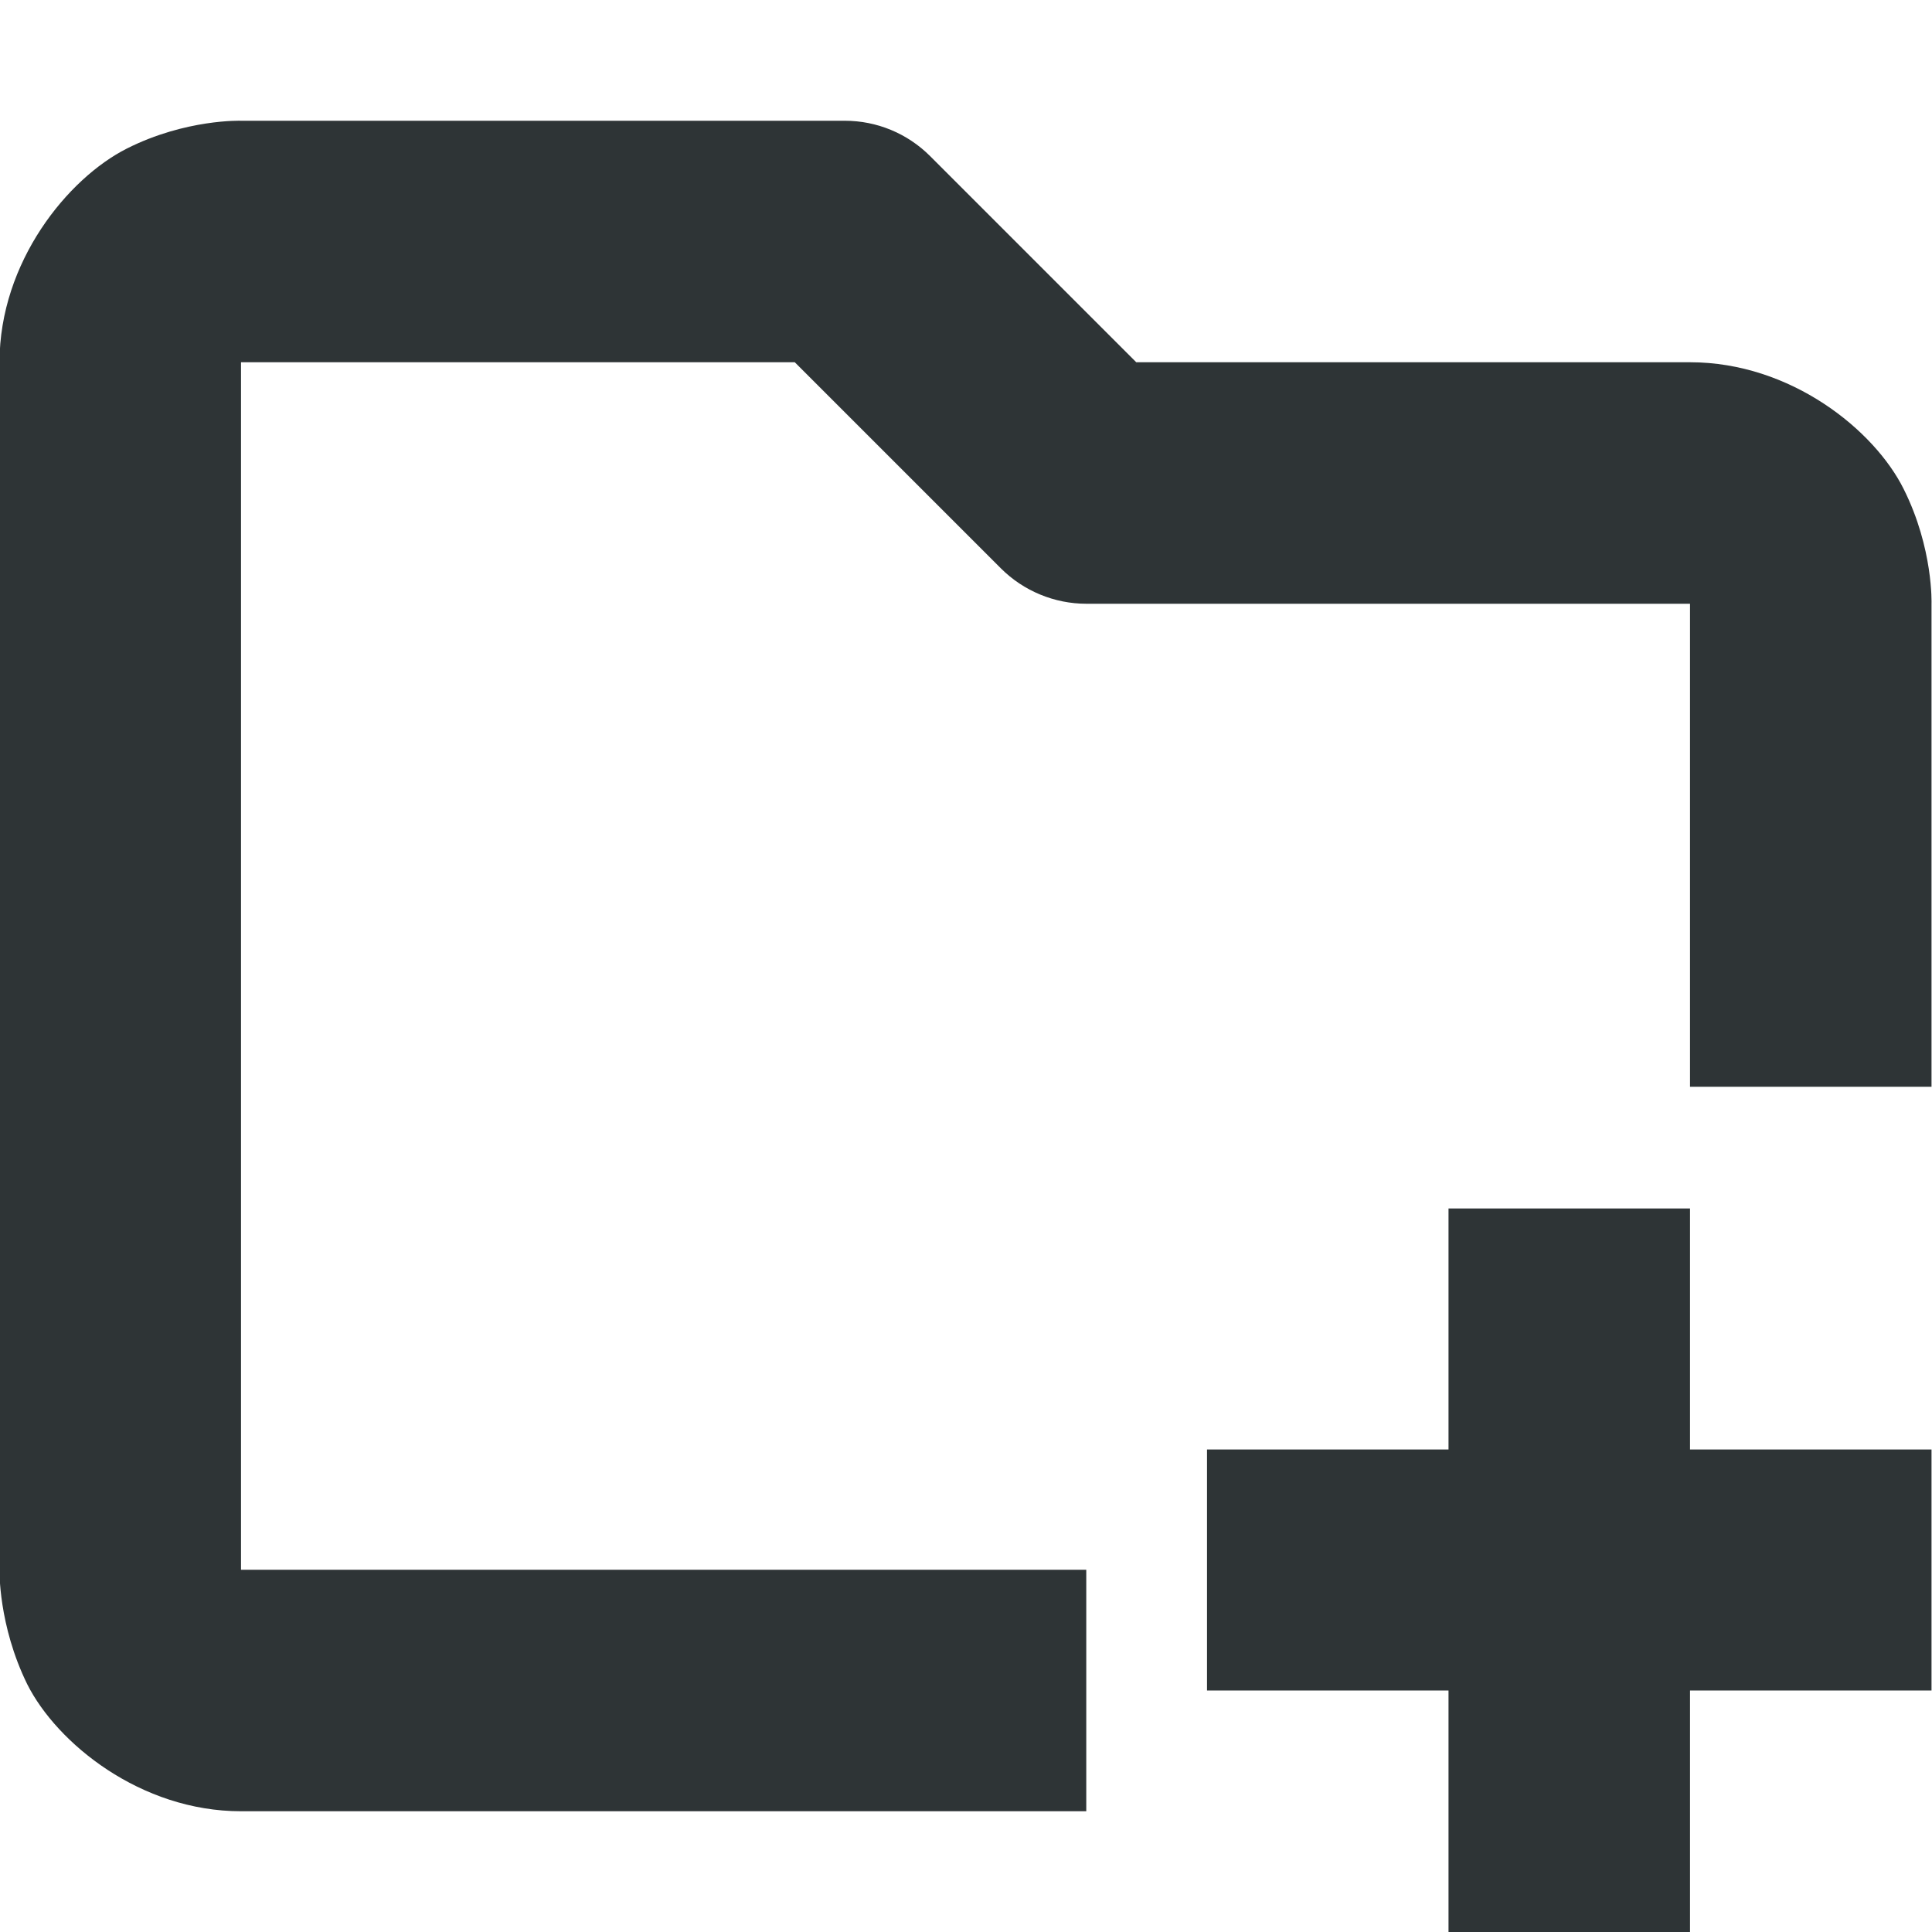
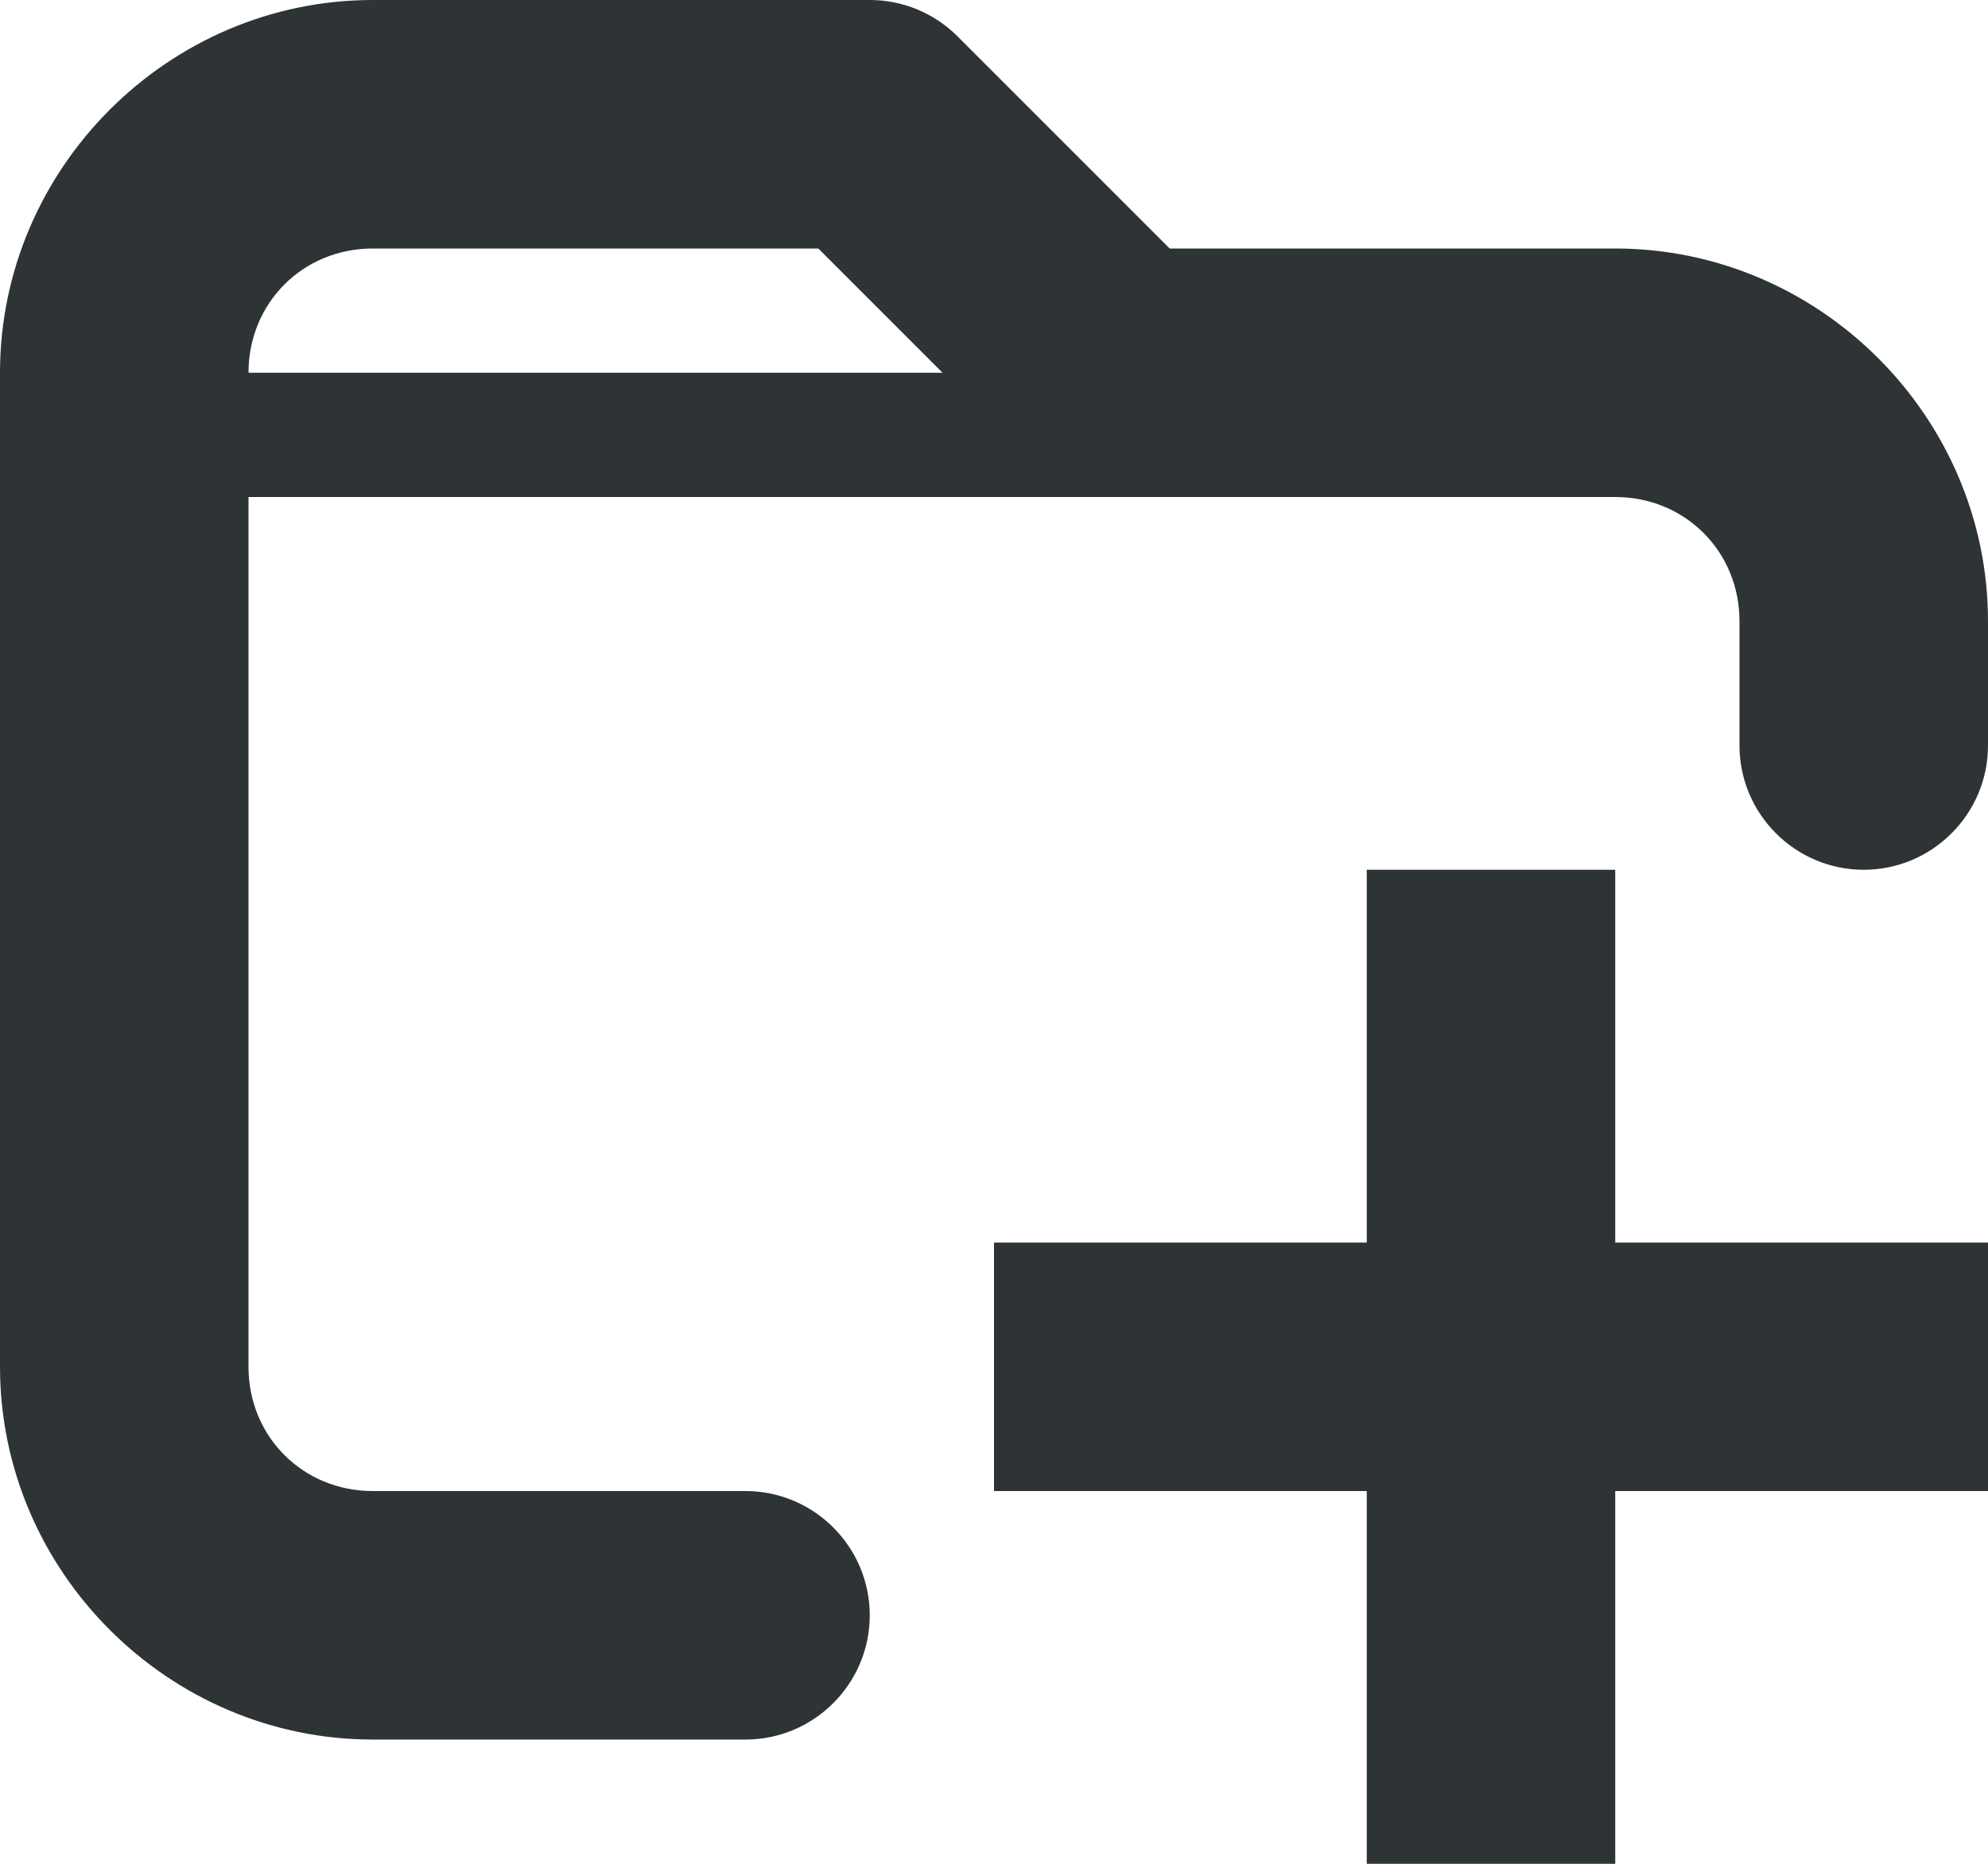
- <svg xmlns="http://www.w3.org/2000/svg" height="16px" viewBox="0 0 16 16" width="16px">
-   <g fill="#2e3436">
-     <path d="m 11.996 10.008 v 1.996 h -2 v 1.996 h 2 v 2 h 2 v -2 h 2 v -1.996 h -2 v -1.996 z m 0 0" />
-     <path d="m 1.996 1 s -0.457 -0.016 -0.945 0.23 c -0.488 0.246 -1.055 0.938 -1.055 1.77 v 10 s -0.012 0.457 0.23 0.949 c 0.246 0.488 0.938 1.051 1.77 1.051 h 7 v -2 h -7 v -10 h 4.586 l 1.707 1.707 c 0.188 0.188 0.445 0.293 0.707 0.293 h 5 v 4 h 2 v -4 s 0.016 -0.457 -0.23 -0.949 c -0.242 -0.488 -0.934 -1.051 -1.77 -1.051 h -4.586 l -1.707 -1.707 c -0.188 -0.188 -0.441 -0.293 -0.707 -0.293 z m 0 0" fill-rule="evenodd" />
-   </g>
+ <svg xmlns="http://www.w3.org/2000/svg" height="15px" viewBox="0 0 16 15" width="16px">
+   <path d="m 3 0 c -1.645 0 -3 1.355 -3 3 v 8 c 0 1.645 1.355 3 3 3 h 3 c 0.551 0 1 -0.449 1 -1 s -0.449 -1 -1 -1 h -3 c -0.562 0 -1 -0.438 -1 -1 v -7 h 11 c 0.562 0 1 0.438 1 1 v 1 c 0 0.551 0.449 1 1 1 s 1 -0.449 1 -1 v -1 c 0 -1.645 -1.355 -3 -3 -3 h -3.586 l -1.707 -1.707 c -0.188 -0.188 -0.441 -0.293 -0.707 -0.293 z m 0 2 h 3.586 l 1 1 h -5.586 c 0 -0.562 0.438 -1 1 -1 z m 8 5 v 3 h -3 v 2 h 3 v 3 h 2 v -3 h 3 v -2 h -3 v -3 z m 0 0" fill="#2e3436" />
</svg>
